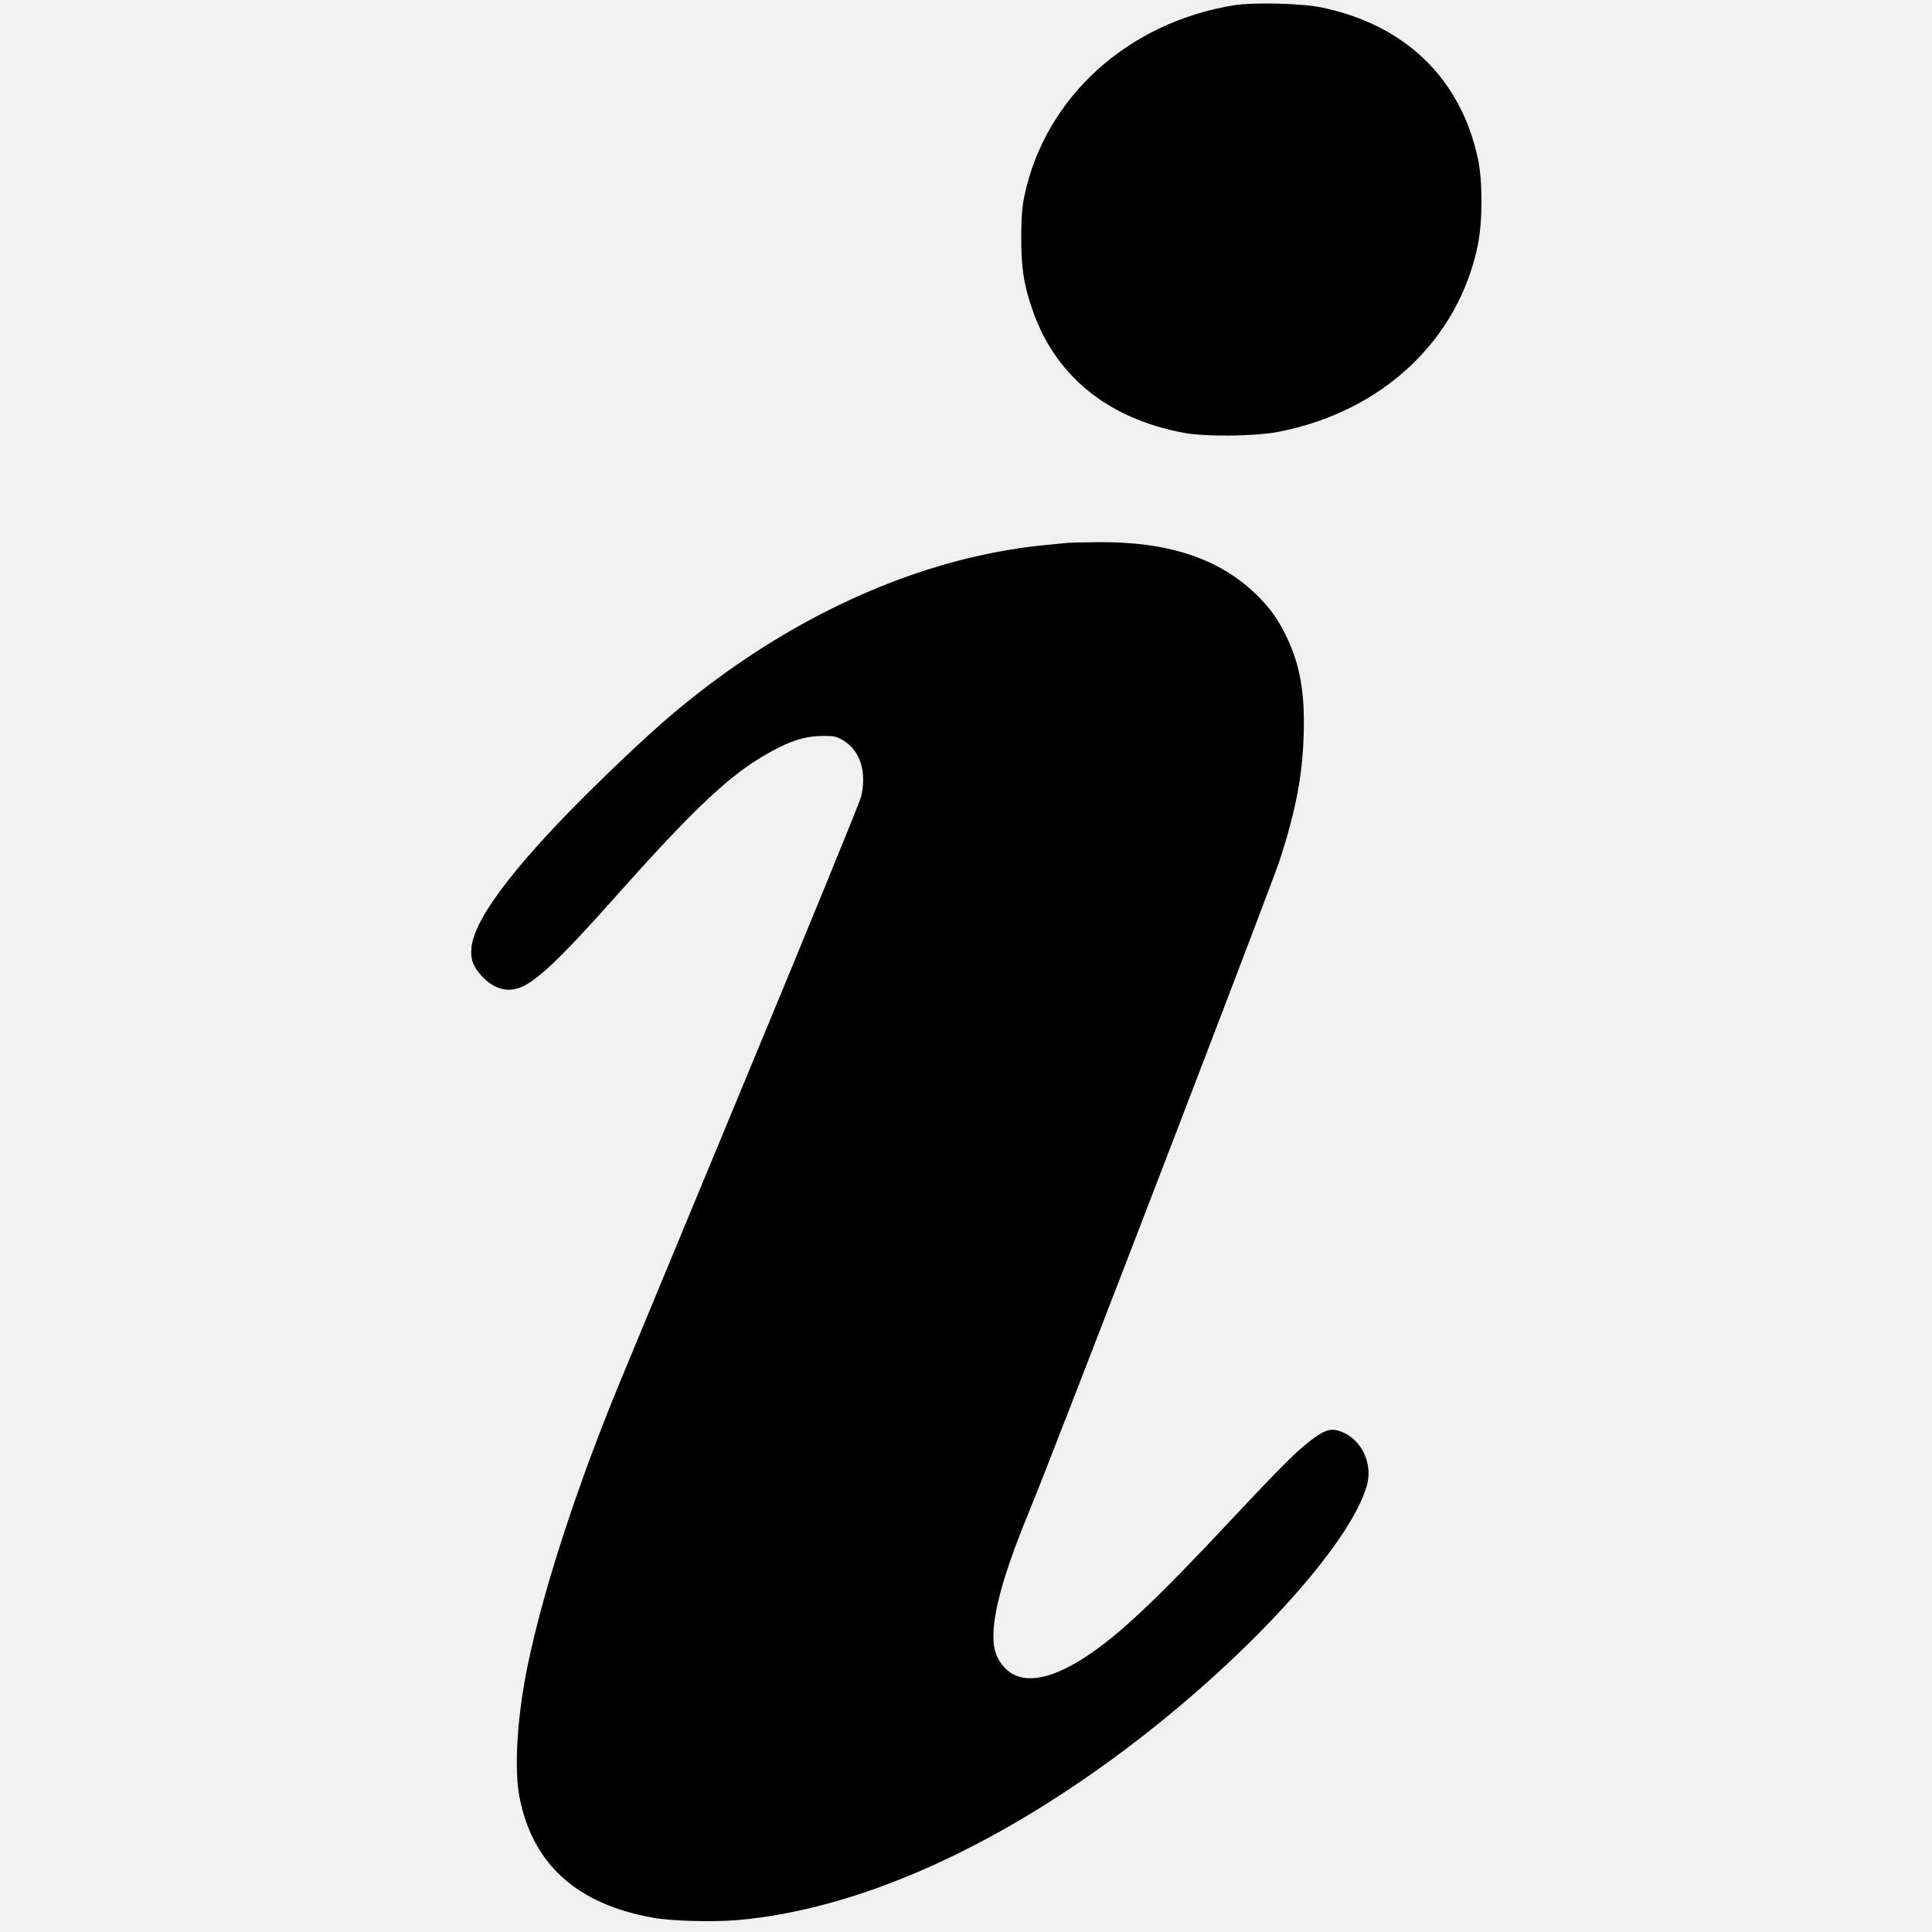
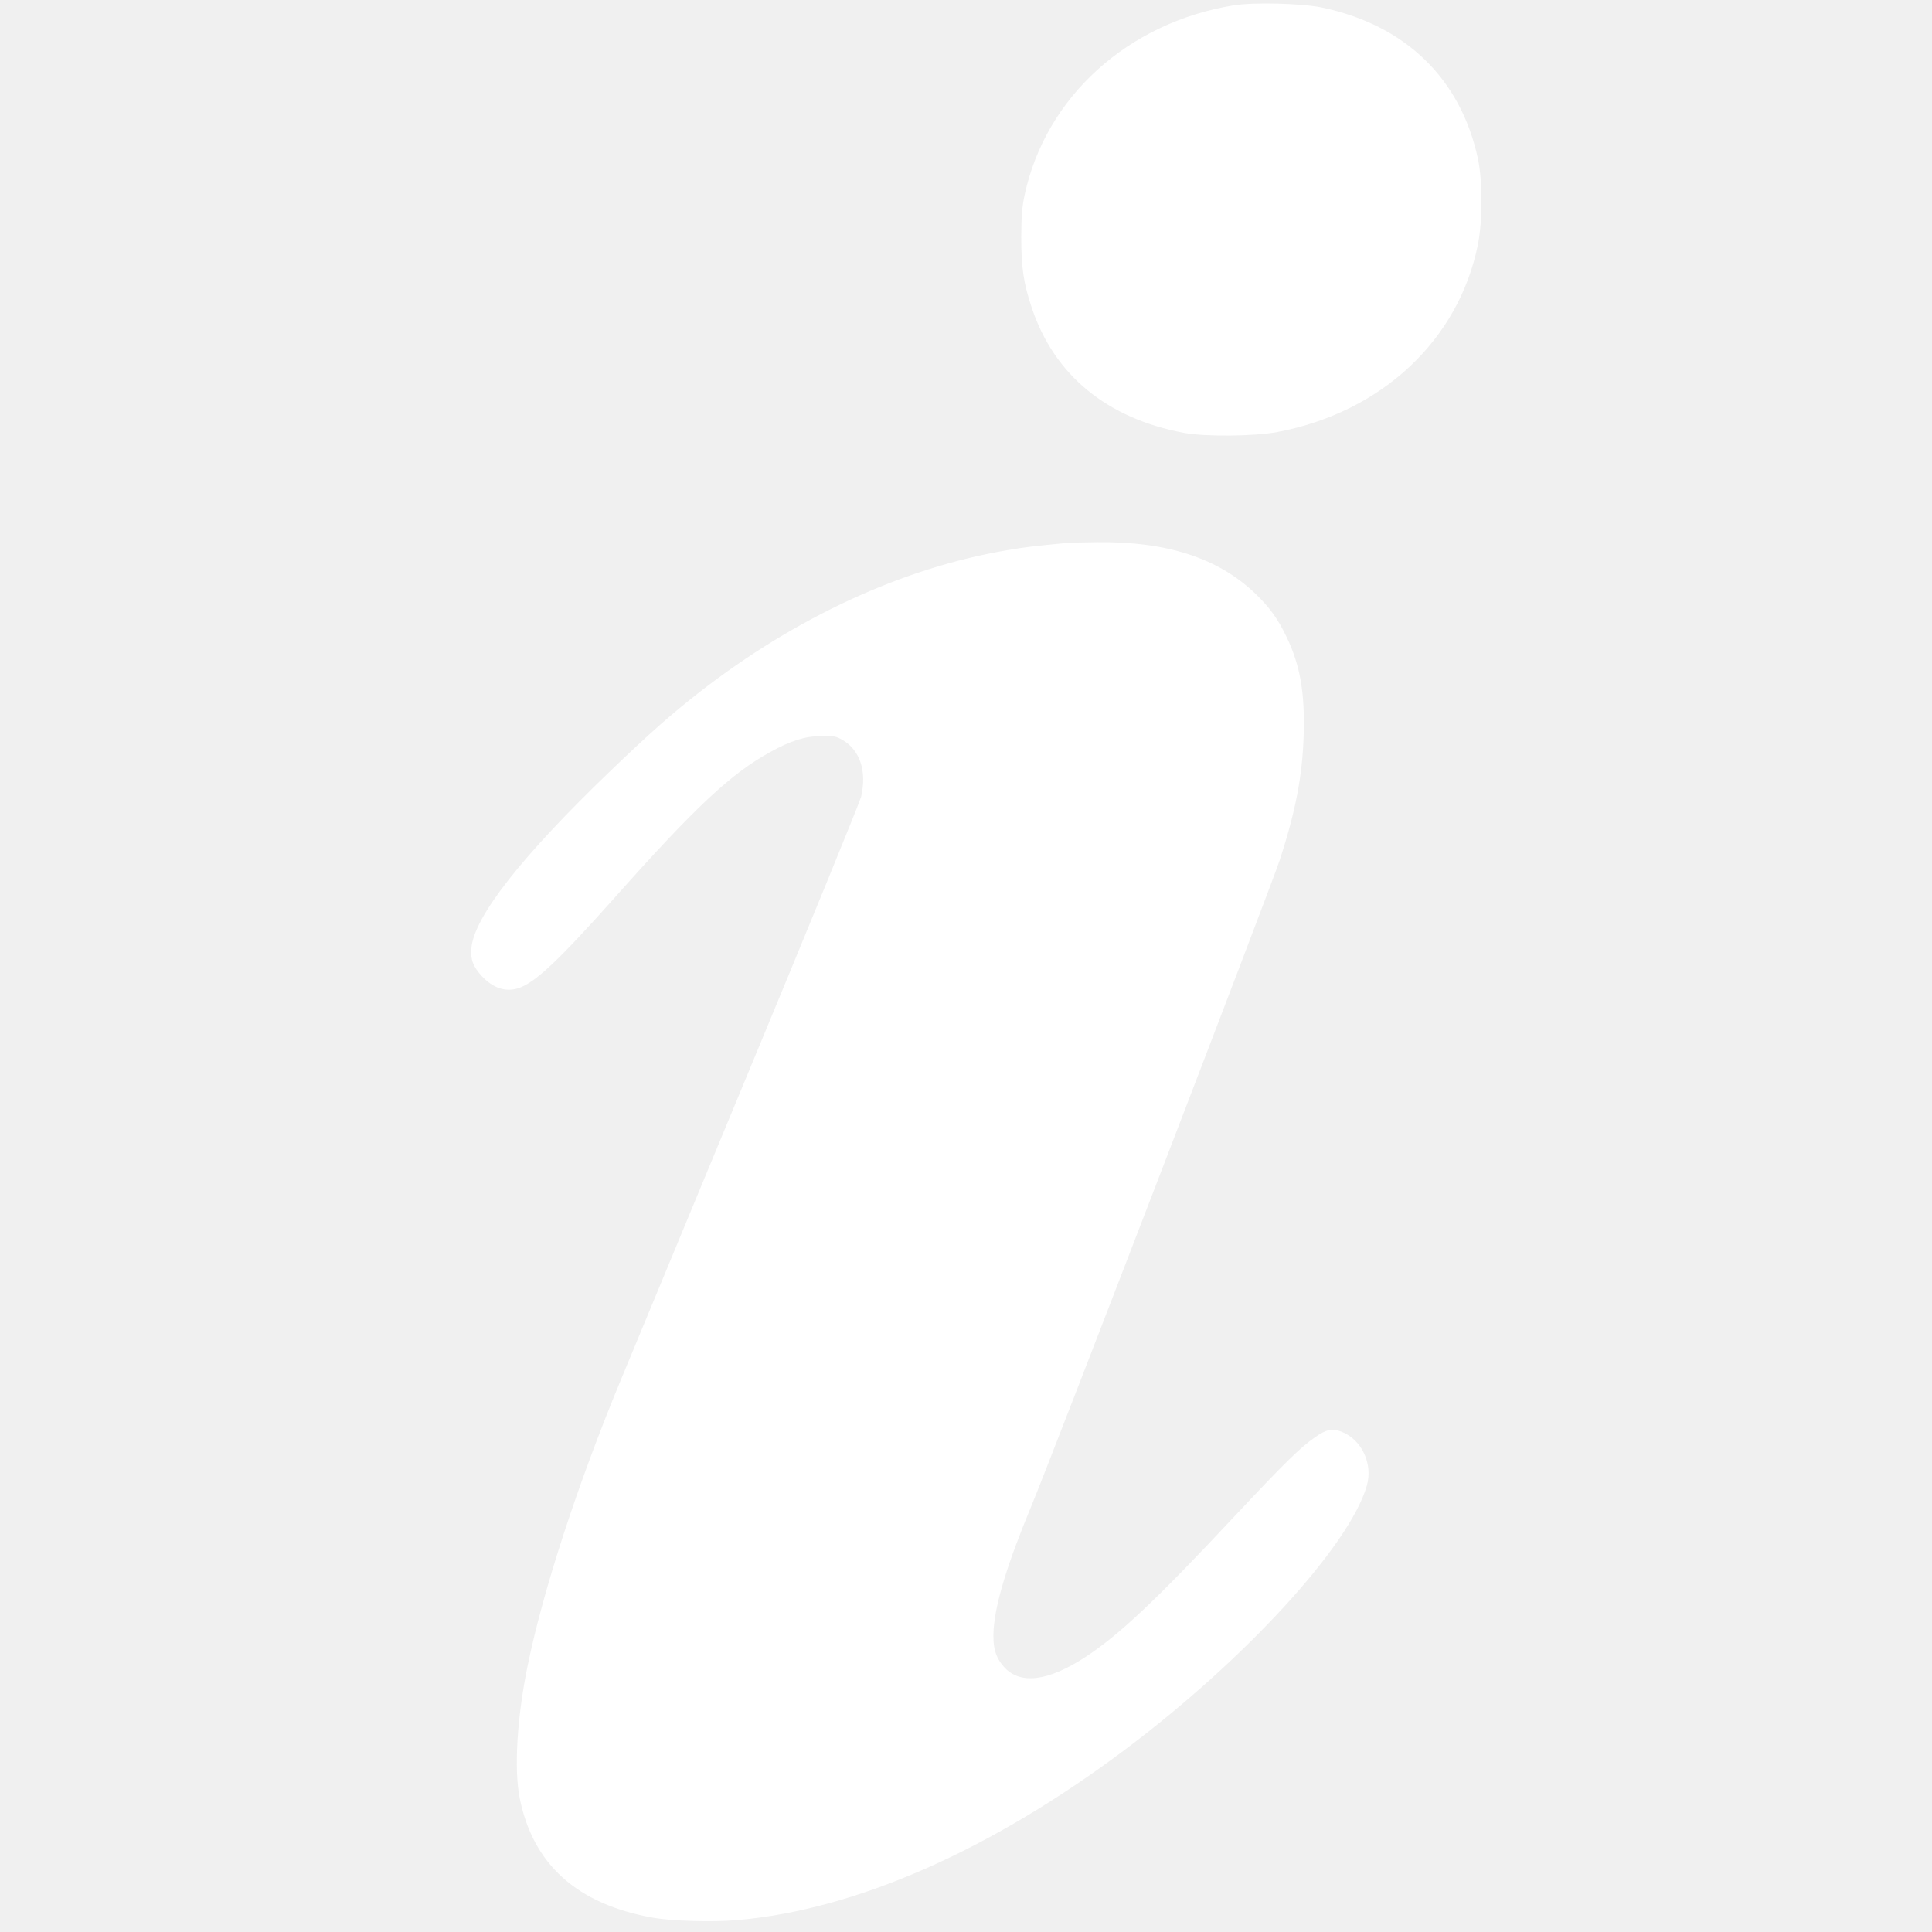
- <svg xmlns="http://www.w3.org/2000/svg" fill="black" width="1280pt" height="1280pt" version="1.0" viewBox="0 0 1280 1280">
+ <svg xmlns="http://www.w3.org/2000/svg" fill="white" width="1280pt" height="1280pt" version="1.0" viewBox="0 0 1280 1280">
  <g transform="translate(0 1280) scale(.1 -.1)">
    <path d="m8175 12765c-703-114-1248-608-1387-1258-17-82-21-136-22-277 0-202 15-307 70-470 149-446 499-733 1009-828 142-26 465-23 619 6 691 131 1201 609 1328 1244 31 158 31 417 0 565-114 533-482 889-1038 1004-133 27-448 35-579 14z" />
    <path d="m7070 9203c-212-20-275-27-397-48-691-117-1400-444-2038-940-182-142-328-270-585-517-595-571-911-974-927-1181-6-76 11-120 69-184 75-80 159-108 245-79 109 37 263 181 632 595 539 606 774 826 1035 969 135 75 231 105 341 106 82 1 94-2 138-27 116-68 161-209 122-376-9-36-349-868-757-1850-407-982-785-1892-838-2021-287-694-513-1389-615-1889-70-342-90-683-52-874 88-440 381-703 882-792 124-23 401-30 562-16 783 69 1674 461 2561 1125 796 596 1492 1354 1607 1751 43 146-33 308-168 360-61 23-100 15-173-36-105-74-202-170-539-529-515-551-762-783-982-927-251-164-437-186-543-65-56 64-74 131-67 247 13 179 91 434 249 815 135 324 1588 4102 1646 4280 106 325 151 561 159 826 9 281-22 463-112 652-58 122-114 199-211 292-245 233-582 343-1044 338-91-1-181-3-200-5z" />
  </g>
</svg>
